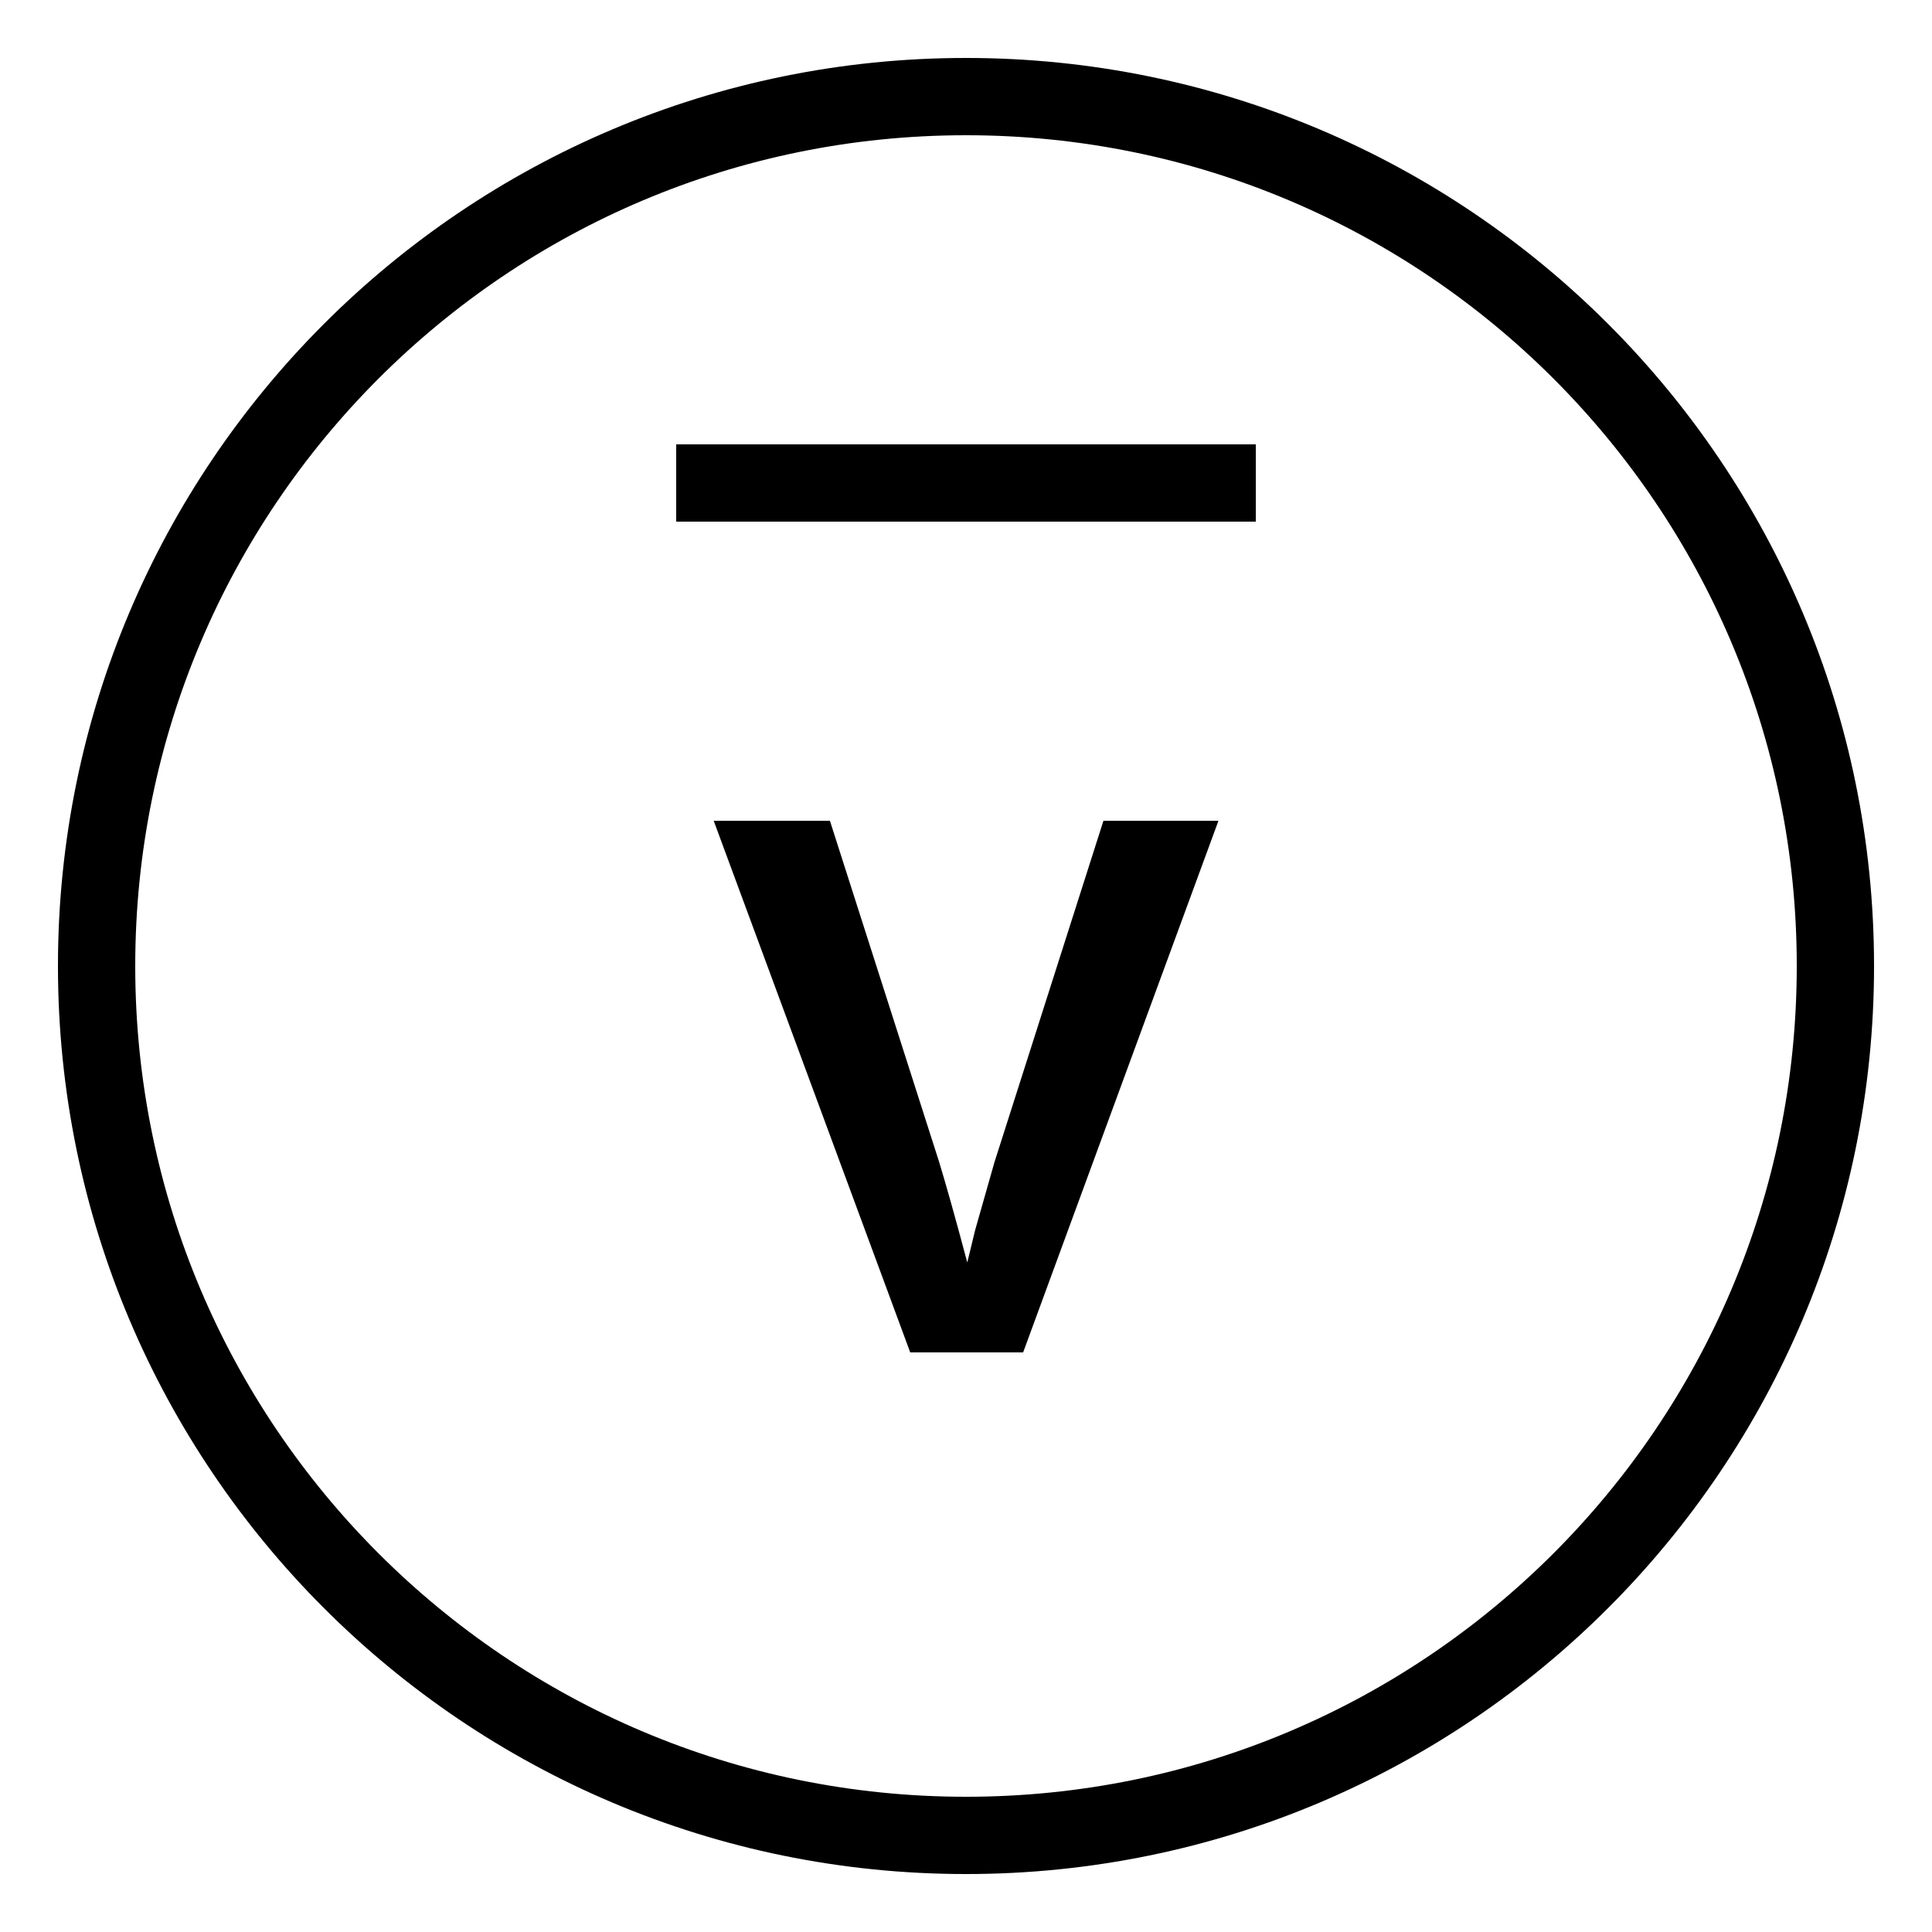
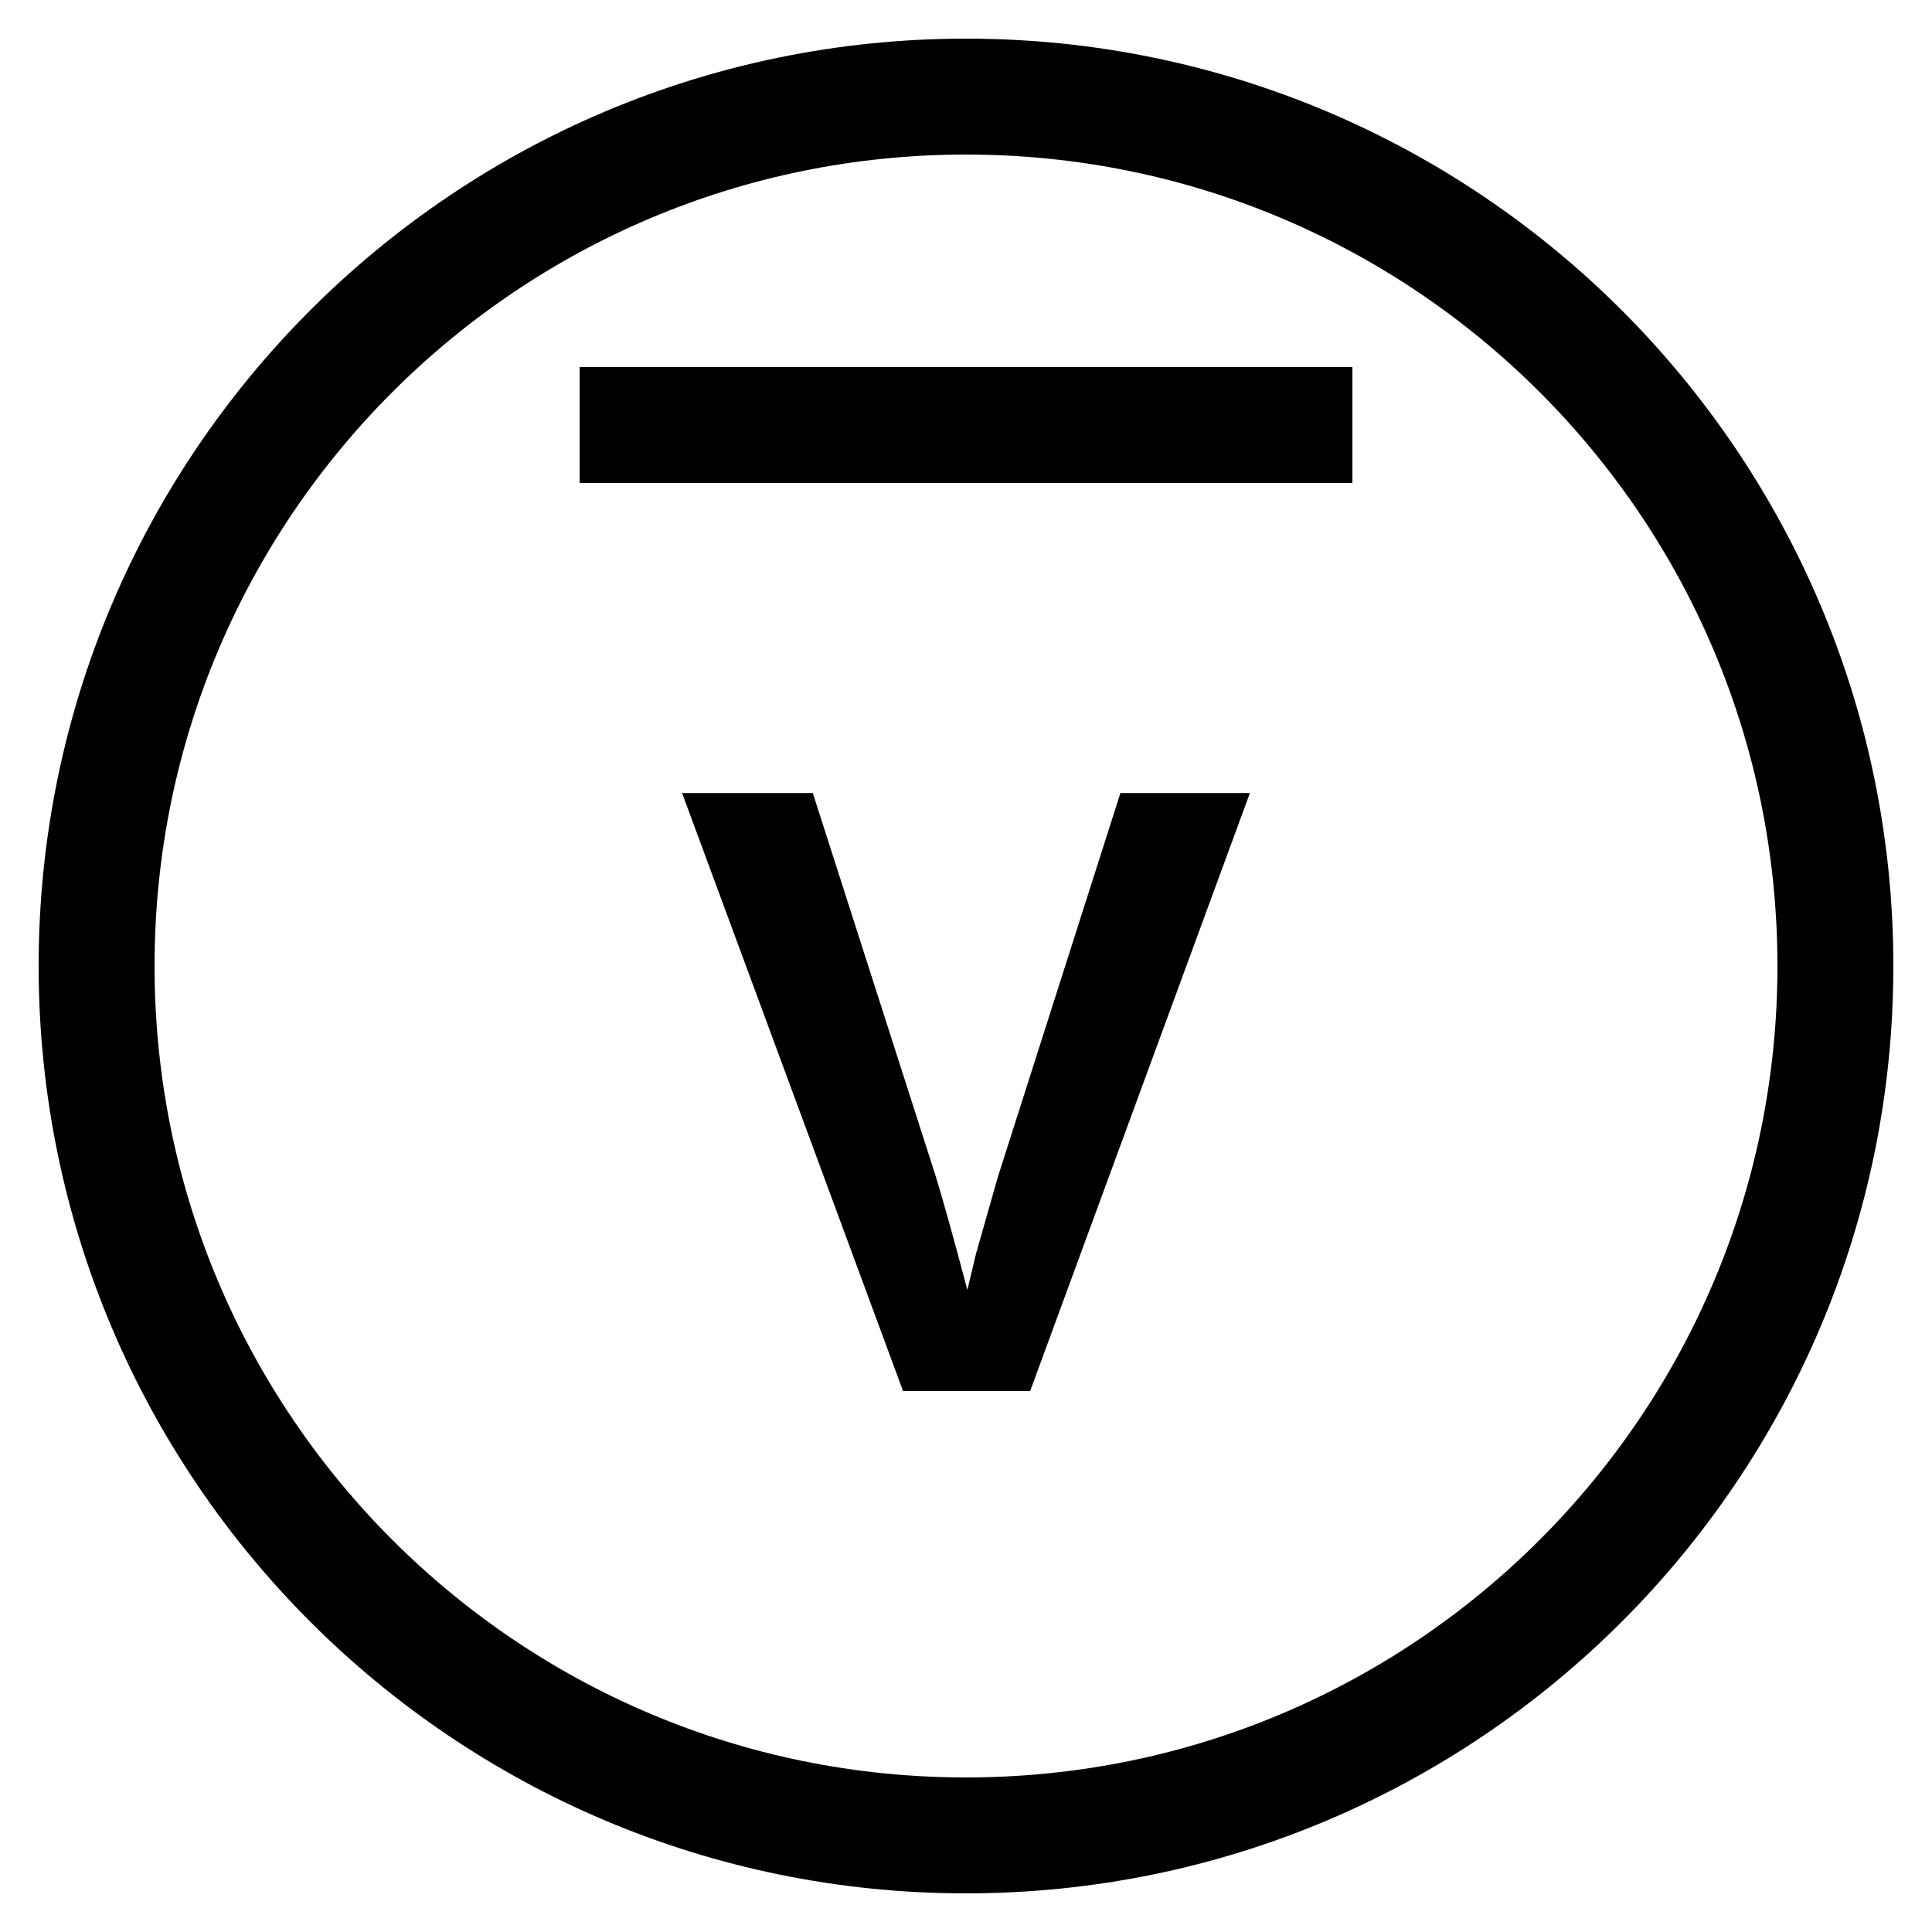
- <svg xmlns="http://www.w3.org/2000/svg" viewBox="0 0 100 100">
-   <circle cx="50" cy="50" r="45" stroke="black" stroke-width="4" fill="none" />
-   <text x="50" y="70" text-anchor="middle" font-family="Arial" font-size="40" font-weight="bold">V</text>
-   <line x1="35" y1="25" x2="65" y2="25" stroke="black" stroke-width="4" />
+ <svg xmlns="http://www.w3.org/2000/svg" viewBox="0 0 100 100" style="display: inline-block; vertical-align: middle; height: 1.3em; width: auto; margin: 0 0.1em;">
+   <circle cx="50" cy="50" r="45" stroke="currentColor" stroke-width="6" fill="none" />
+   <text x="50" y="72" text-anchor="middle" font-family="Arial, sans-serif" font-size="45" font-weight="bold" fill="currentColor">V</text>
+   <line x1="30" y1="22" x2="70" y2="22" stroke="currentColor" stroke-width="6" />
</svg>
